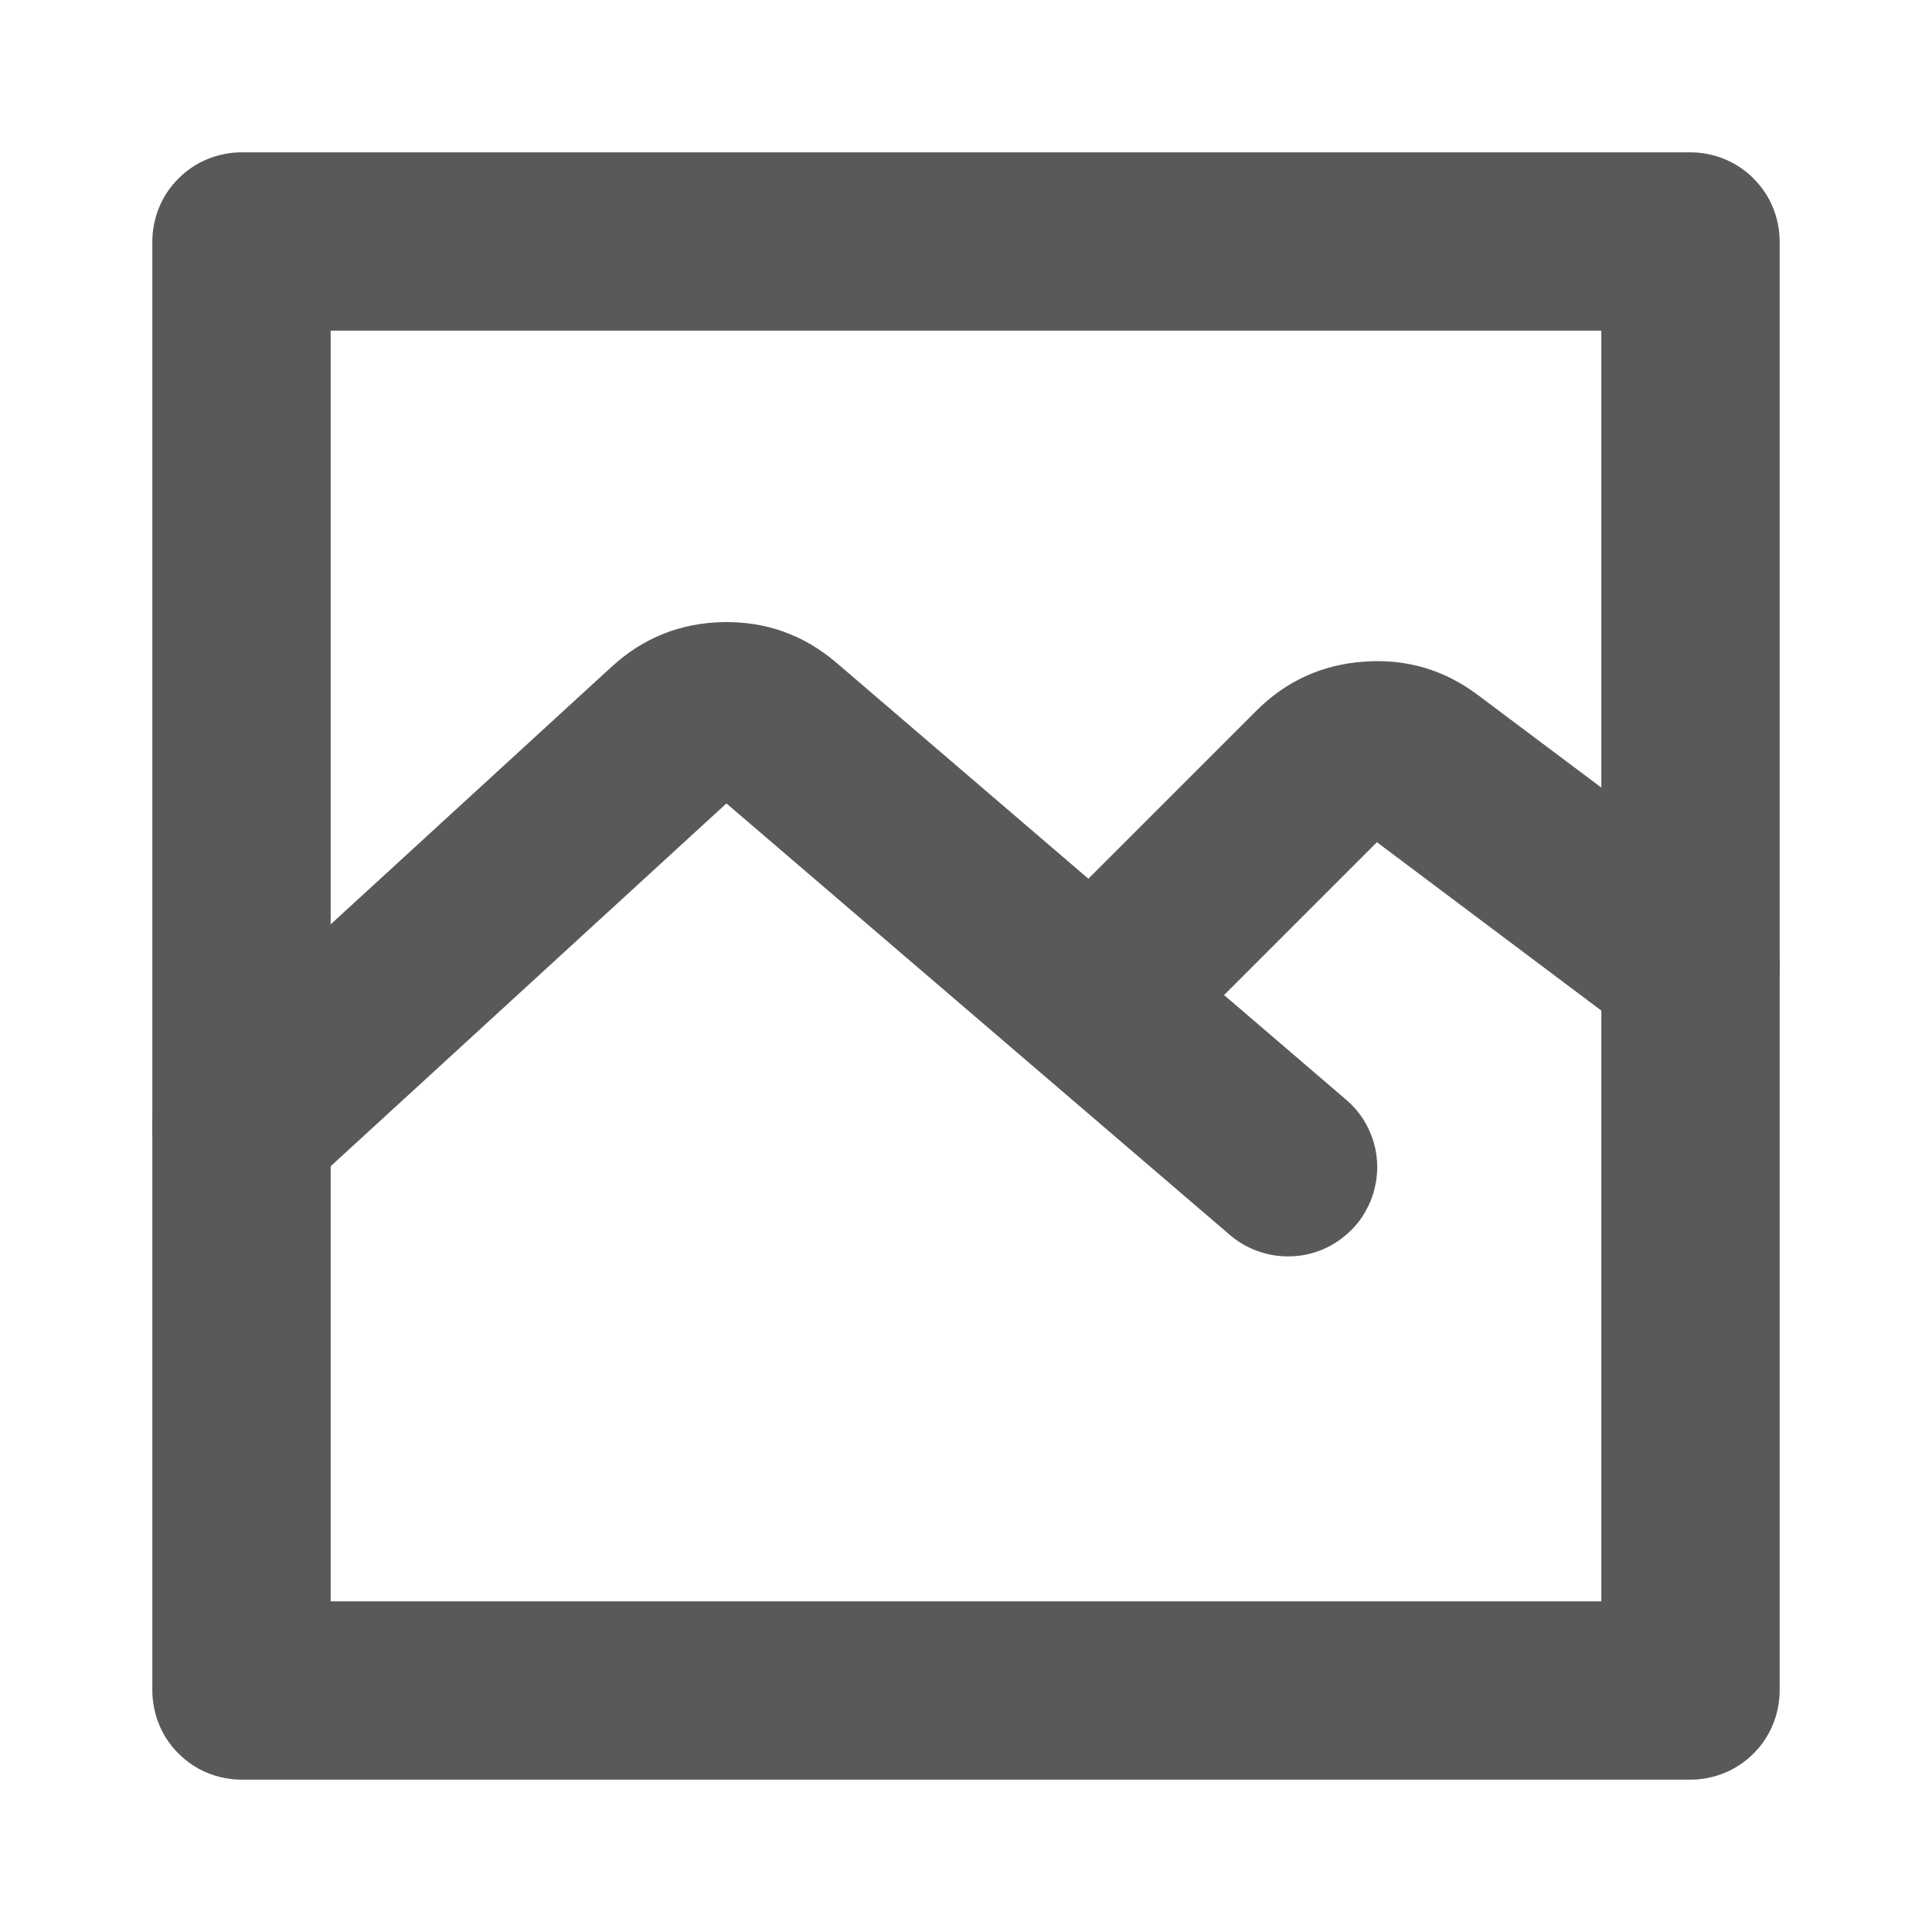
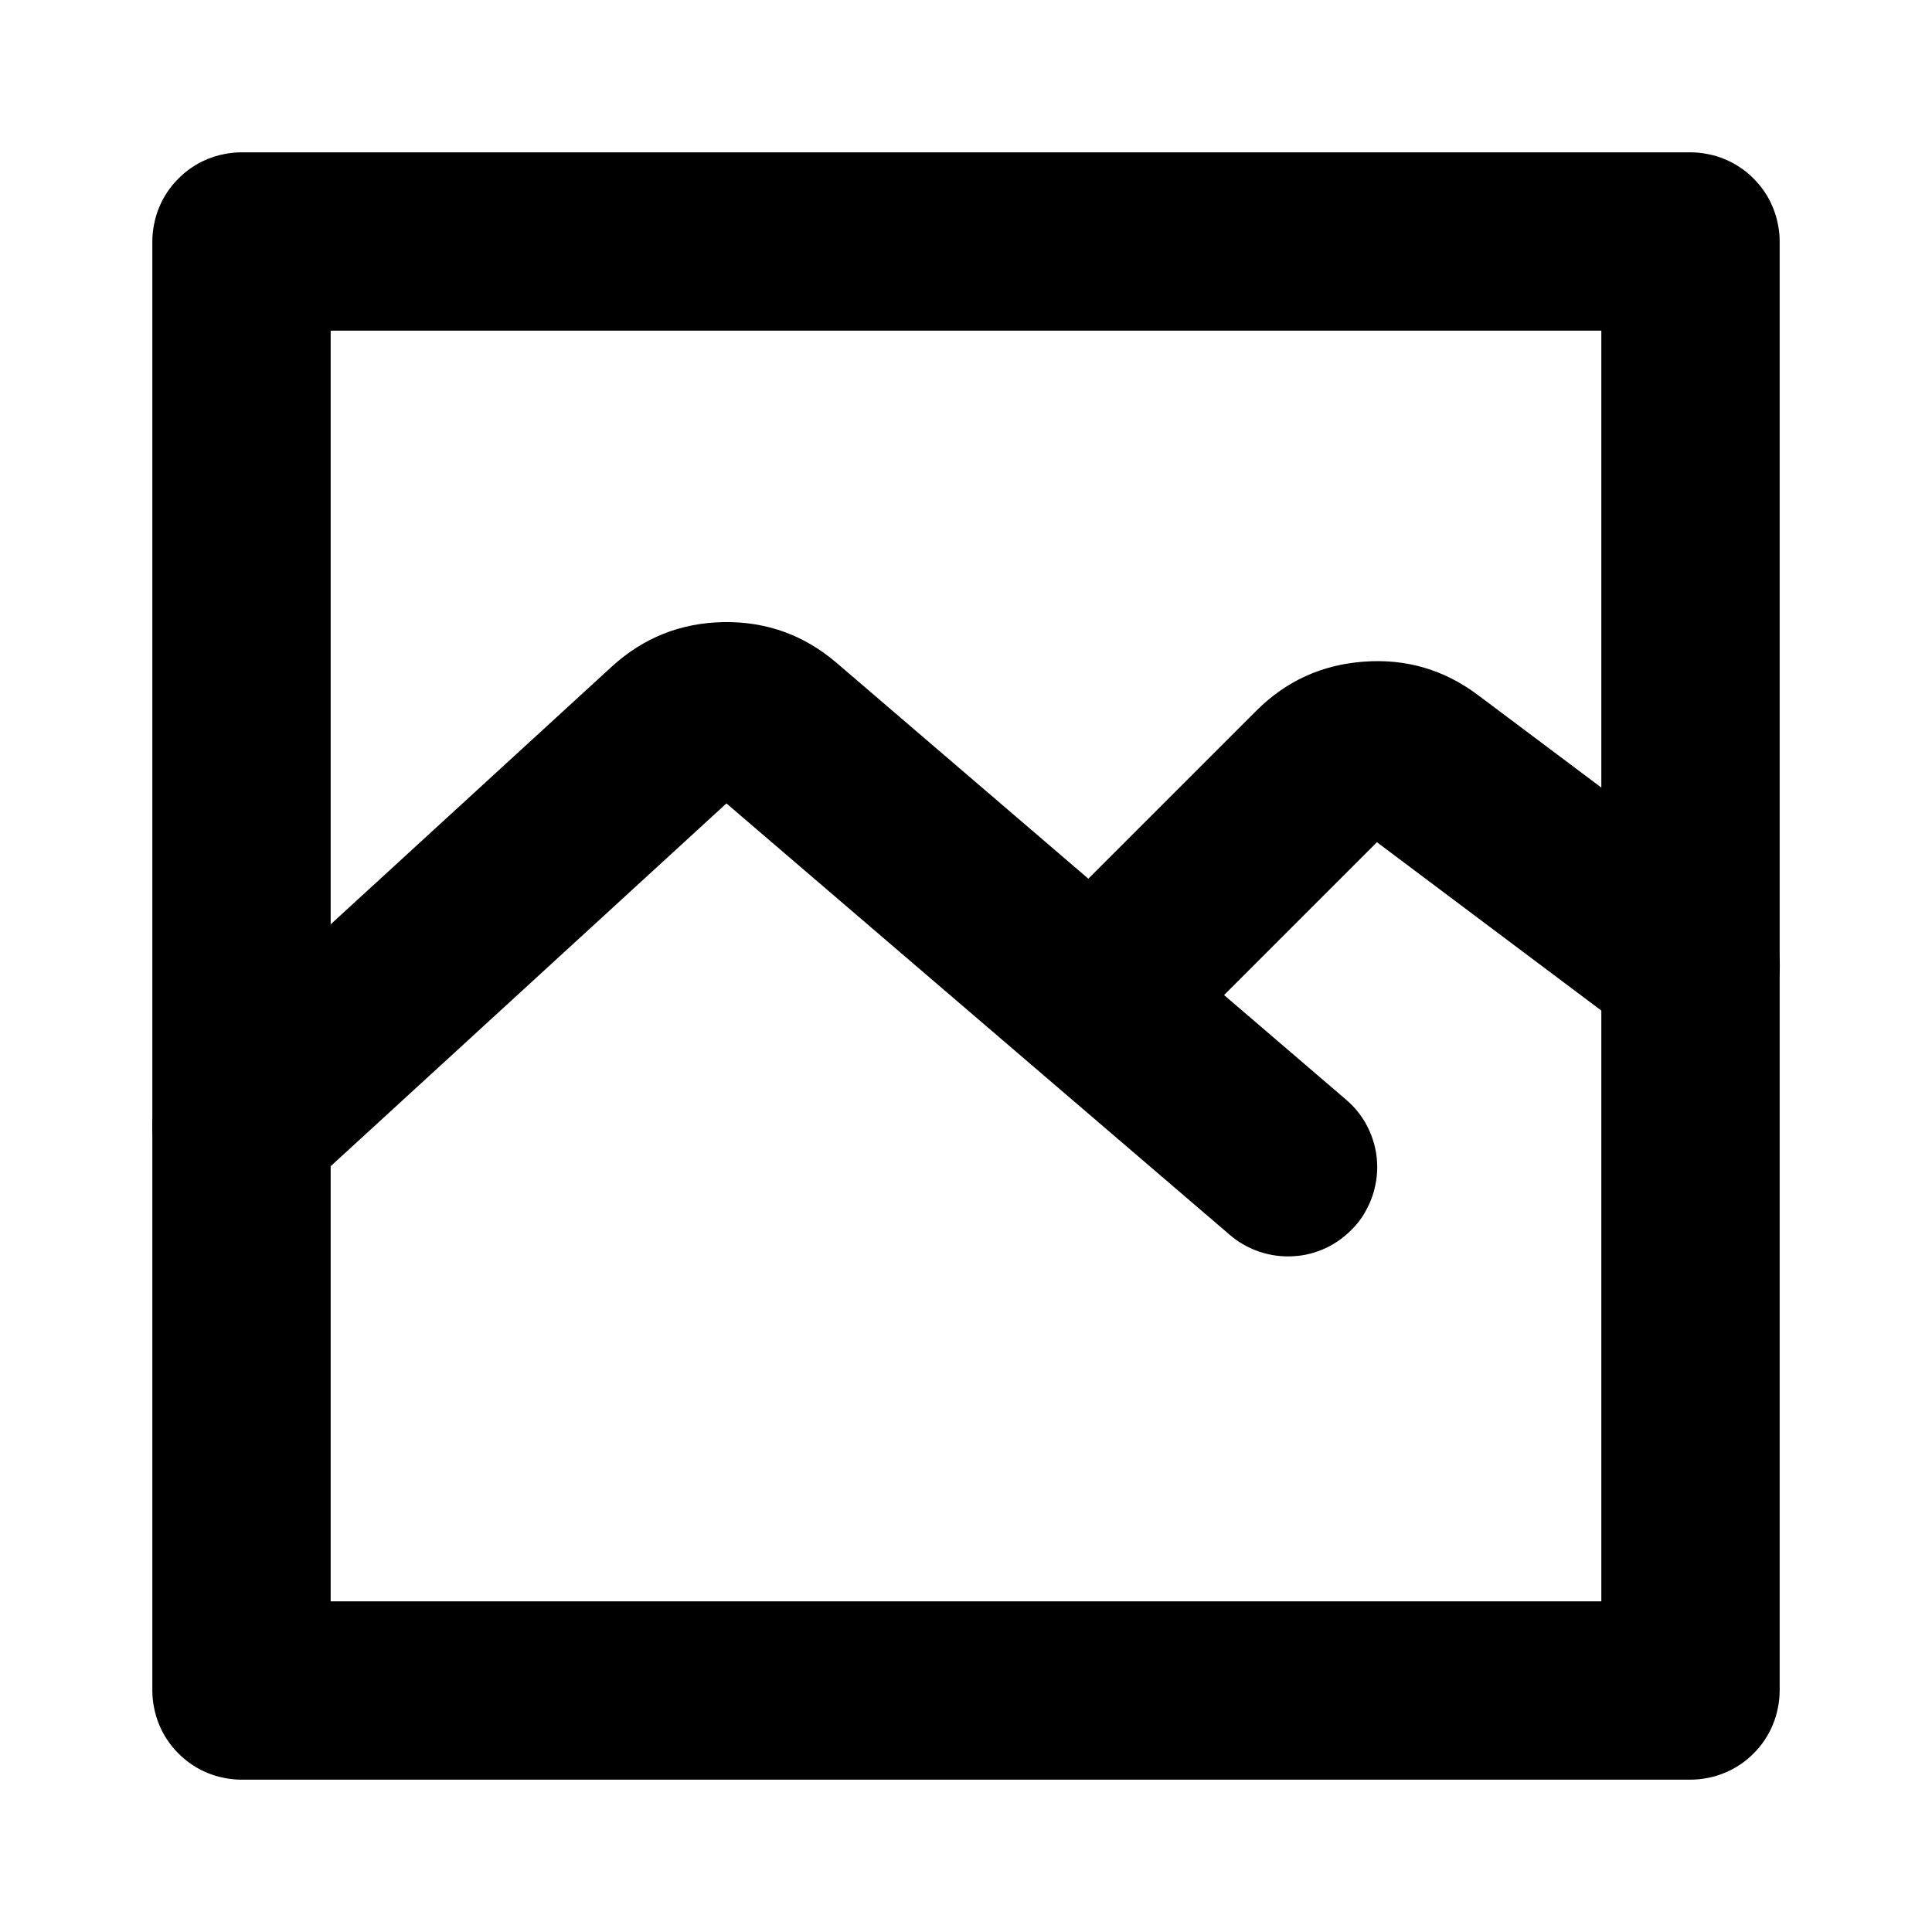
- <svg xmlns="http://www.w3.org/2000/svg" fill="none" version="1.1" width="13" height="13" viewBox="0 0 13 13">
+ <svg xmlns="http://www.w3.org/2000/svg" version="1.1" width="13" height="13" viewBox="0 0 13 13">
  <defs>
    <clipPath id="master_svg0_912_00842">
      <rect x="0" y="0" width="13" height="13" rx="0" />
    </clipPath>
  </defs>
  <g clip-path="url(#master_svg0_912_00842)">
    <g>
-       <path d="M1.025,11.375L1.025,1.625Q1.025,1.566,1.037,1.508Q1.048,1.45,1.071,1.395Q1.093,1.341,1.126,1.292Q1.159,1.243,1.201,1.201Q1.243,1.159,1.292,1.126Q1.341,1.093,1.395,1.071Q1.45,1.048,1.508,1.037Q1.566,1.025,1.625,1.025L11.375,1.025Q11.434,1.025,11.492,1.037Q11.55,1.048,11.605,1.071Q11.659,1.093,11.708,1.126Q11.758,1.159,11.799,1.201Q11.841,1.243,11.874,1.292Q11.907,1.341,11.929,1.395Q11.952,1.45,11.963,1.508Q11.975,1.566,11.975,1.625L11.975,11.375Q11.975,11.434,11.963,11.492Q11.952,11.55,11.929,11.605Q11.907,11.659,11.874,11.708Q11.841,11.758,11.799,11.799Q11.758,11.841,11.708,11.874Q11.659,11.907,11.605,11.929Q11.55,11.952,11.492,11.963Q11.434,11.975,11.375,11.975L1.625,11.975Q1.566,11.975,1.508,11.963Q1.45,11.952,1.395,11.929Q1.341,11.907,1.292,11.874Q1.243,11.841,1.201,11.799Q1.159,11.758,1.126,11.708Q1.093,11.659,1.071,11.605Q1.048,11.55,1.037,11.492Q1.025,11.434,1.025,11.375ZM2.225,2.225L2.225,10.775L10.775,10.775L10.775,2.225L2.225,2.225Z" fill="#595959" fill-opacity="1" />
+       <path d="M1.025,11.375L1.025,1.625Q1.025,1.566,1.037,1.508Q1.048,1.45,1.071,1.395Q1.093,1.341,1.126,1.292Q1.159,1.243,1.201,1.201Q1.243,1.159,1.292,1.126Q1.341,1.093,1.395,1.071Q1.45,1.048,1.508,1.037Q1.566,1.025,1.625,1.025L11.375,1.025Q11.434,1.025,11.492,1.037Q11.55,1.048,11.605,1.071Q11.659,1.093,11.708,1.126Q11.758,1.159,11.799,1.201Q11.841,1.243,11.874,1.292Q11.907,1.341,11.929,1.395Q11.952,1.45,11.963,1.508Q11.975,1.566,11.975,1.625L11.975,11.375Q11.975,11.434,11.963,11.492Q11.952,11.55,11.929,11.605Q11.907,11.659,11.874,11.708Q11.841,11.758,11.799,11.799Q11.758,11.841,11.708,11.874Q11.659,11.907,11.605,11.929Q11.55,11.952,11.492,11.963Q11.434,11.975,11.375,11.975L1.625,11.975Q1.566,11.975,1.508,11.963Q1.45,11.952,1.395,11.929Q1.341,11.907,1.292,11.874Q1.243,11.841,1.201,11.799Q1.159,11.758,1.126,11.708Q1.093,11.659,1.071,11.605Q1.048,11.55,1.037,11.492Q1.025,11.434,1.025,11.375ZM2.225,2.225L2.225,10.775L10.775,10.775L10.775,2.225L2.225,2.225Z" fill="inherit" fill-opacity="1" />
    </g>
    <g>
-       <path d="M4.888,5.406L8.276,8.31Q8.358,8.38,8.459,8.417Q8.559,8.454,8.667,8.454Q8.726,8.454,8.784,8.443Q8.842,8.431,8.896,8.409Q8.951,8.386,9,8.353Q9.049,8.32,9.091,8.278Q9.133,8.237,9.166,8.188Q9.198,8.138,9.221,8.084Q9.244,8.029,9.255,7.971Q9.267,7.913,9.267,7.854Q9.267,7.723,9.212,7.603Q9.157,7.484,9.057,7.399L5.63,4.461Q5.301,4.179,4.868,4.186Q4.435,4.194,4.116,4.486L1.22,7.141Q1.127,7.226,1.076,7.342Q1.025,7.457,1.025,7.583Q1.025,7.642,1.037,7.7Q1.048,7.758,1.071,7.813Q1.093,7.868,1.126,7.917Q1.159,7.966,1.201,8.008Q1.243,8.049,1.292,8.082Q1.341,8.115,1.395,8.138Q1.45,8.16,1.508,8.172Q1.566,8.183,1.625,8.183Q1.738,8.183,1.843,8.143Q1.947,8.102,2.03,8.026L4.888,5.406Z" fill-rule="evenodd" fill="#595959" fill-opacity="1" />
+       <path d="M4.888,5.406L8.276,8.31Q8.358,8.38,8.459,8.417Q8.559,8.454,8.667,8.454Q8.726,8.454,8.784,8.443Q8.842,8.431,8.896,8.409Q8.951,8.386,9,8.353Q9.049,8.32,9.091,8.278Q9.133,8.237,9.166,8.188Q9.198,8.138,9.221,8.084Q9.244,8.029,9.255,7.971Q9.267,7.913,9.267,7.854Q9.267,7.723,9.212,7.603Q9.157,7.484,9.057,7.399L5.63,4.461Q5.301,4.179,4.868,4.186Q4.435,4.194,4.116,4.486L1.22,7.141Q1.127,7.226,1.076,7.342Q1.025,7.457,1.025,7.583Q1.025,7.642,1.037,7.7Q1.048,7.758,1.071,7.813Q1.093,7.868,1.126,7.917Q1.159,7.966,1.201,8.008Q1.243,8.049,1.292,8.082Q1.341,8.115,1.395,8.138Q1.45,8.16,1.508,8.172Q1.566,8.183,1.625,8.183Q1.738,8.183,1.843,8.143Q1.947,8.102,2.03,8.026L4.888,5.406Z" fill-rule="evenodd" fill="inherit" fill-opacity="1" />
    </g>
    <g>
-       <path d="M11.015,6.98L11.016,6.98Q11.176,7.1,11.376,7.1Q11.435,7.1,11.493,7.089Q11.551,7.077,11.605,7.054Q11.66,7.032,11.709,6.999Q11.758,6.966,11.8,6.924Q11.842,6.883,11.875,6.833Q11.907,6.784,11.93,6.73Q11.953,6.675,11.964,6.617Q11.976,6.559,11.976,6.5Q11.976,6.358,11.912,6.232Q11.849,6.105,11.736,6.02L11.736,6.02L9.945,4.677Q9.604,4.421,9.179,4.452Q8.754,4.482,8.453,4.783L7.16,6.076L7.16,6.076Q7.075,6.16,7.03,6.27Q6.984,6.381,6.984,6.5Q6.984,6.559,6.996,6.617Q7.007,6.675,7.03,6.73Q7.052,6.784,7.085,6.833Q7.118,6.883,7.16,6.924Q7.202,6.966,7.251,6.999Q7.3,7.032,7.354,7.054Q7.409,7.077,7.467,7.089Q7.525,7.1,7.584,7.1Q7.703,7.1,7.814,7.054Q7.924,7.009,8.008,6.924L8.008,6.924L9.265,5.667L11.015,6.98Z" fill-rule="evenodd" fill="#595959" fill-opacity="1" />
+       <path d="M11.015,6.98L11.016,6.98Q11.176,7.1,11.376,7.1Q11.435,7.1,11.493,7.089Q11.551,7.077,11.605,7.054Q11.66,7.032,11.709,6.999Q11.758,6.966,11.8,6.924Q11.842,6.883,11.875,6.833Q11.907,6.784,11.93,6.73Q11.953,6.675,11.964,6.617Q11.976,6.559,11.976,6.5Q11.976,6.358,11.912,6.232Q11.849,6.105,11.736,6.02L11.736,6.02L9.945,4.677Q9.604,4.421,9.179,4.452Q8.754,4.482,8.453,4.783L7.16,6.076L7.16,6.076Q7.075,6.16,7.03,6.27Q6.984,6.381,6.984,6.5Q6.984,6.559,6.996,6.617Q7.007,6.675,7.03,6.73Q7.052,6.784,7.085,6.833Q7.118,6.883,7.16,6.924Q7.202,6.966,7.251,6.999Q7.3,7.032,7.354,7.054Q7.409,7.077,7.467,7.089Q7.525,7.1,7.584,7.1Q7.703,7.1,7.814,7.054Q7.924,7.009,8.008,6.924L8.008,6.924L9.265,5.667L11.015,6.98Z" fill-rule="evenodd" fill="inherit" fill-opacity="1" />
    </g>
  </g>
</svg>
